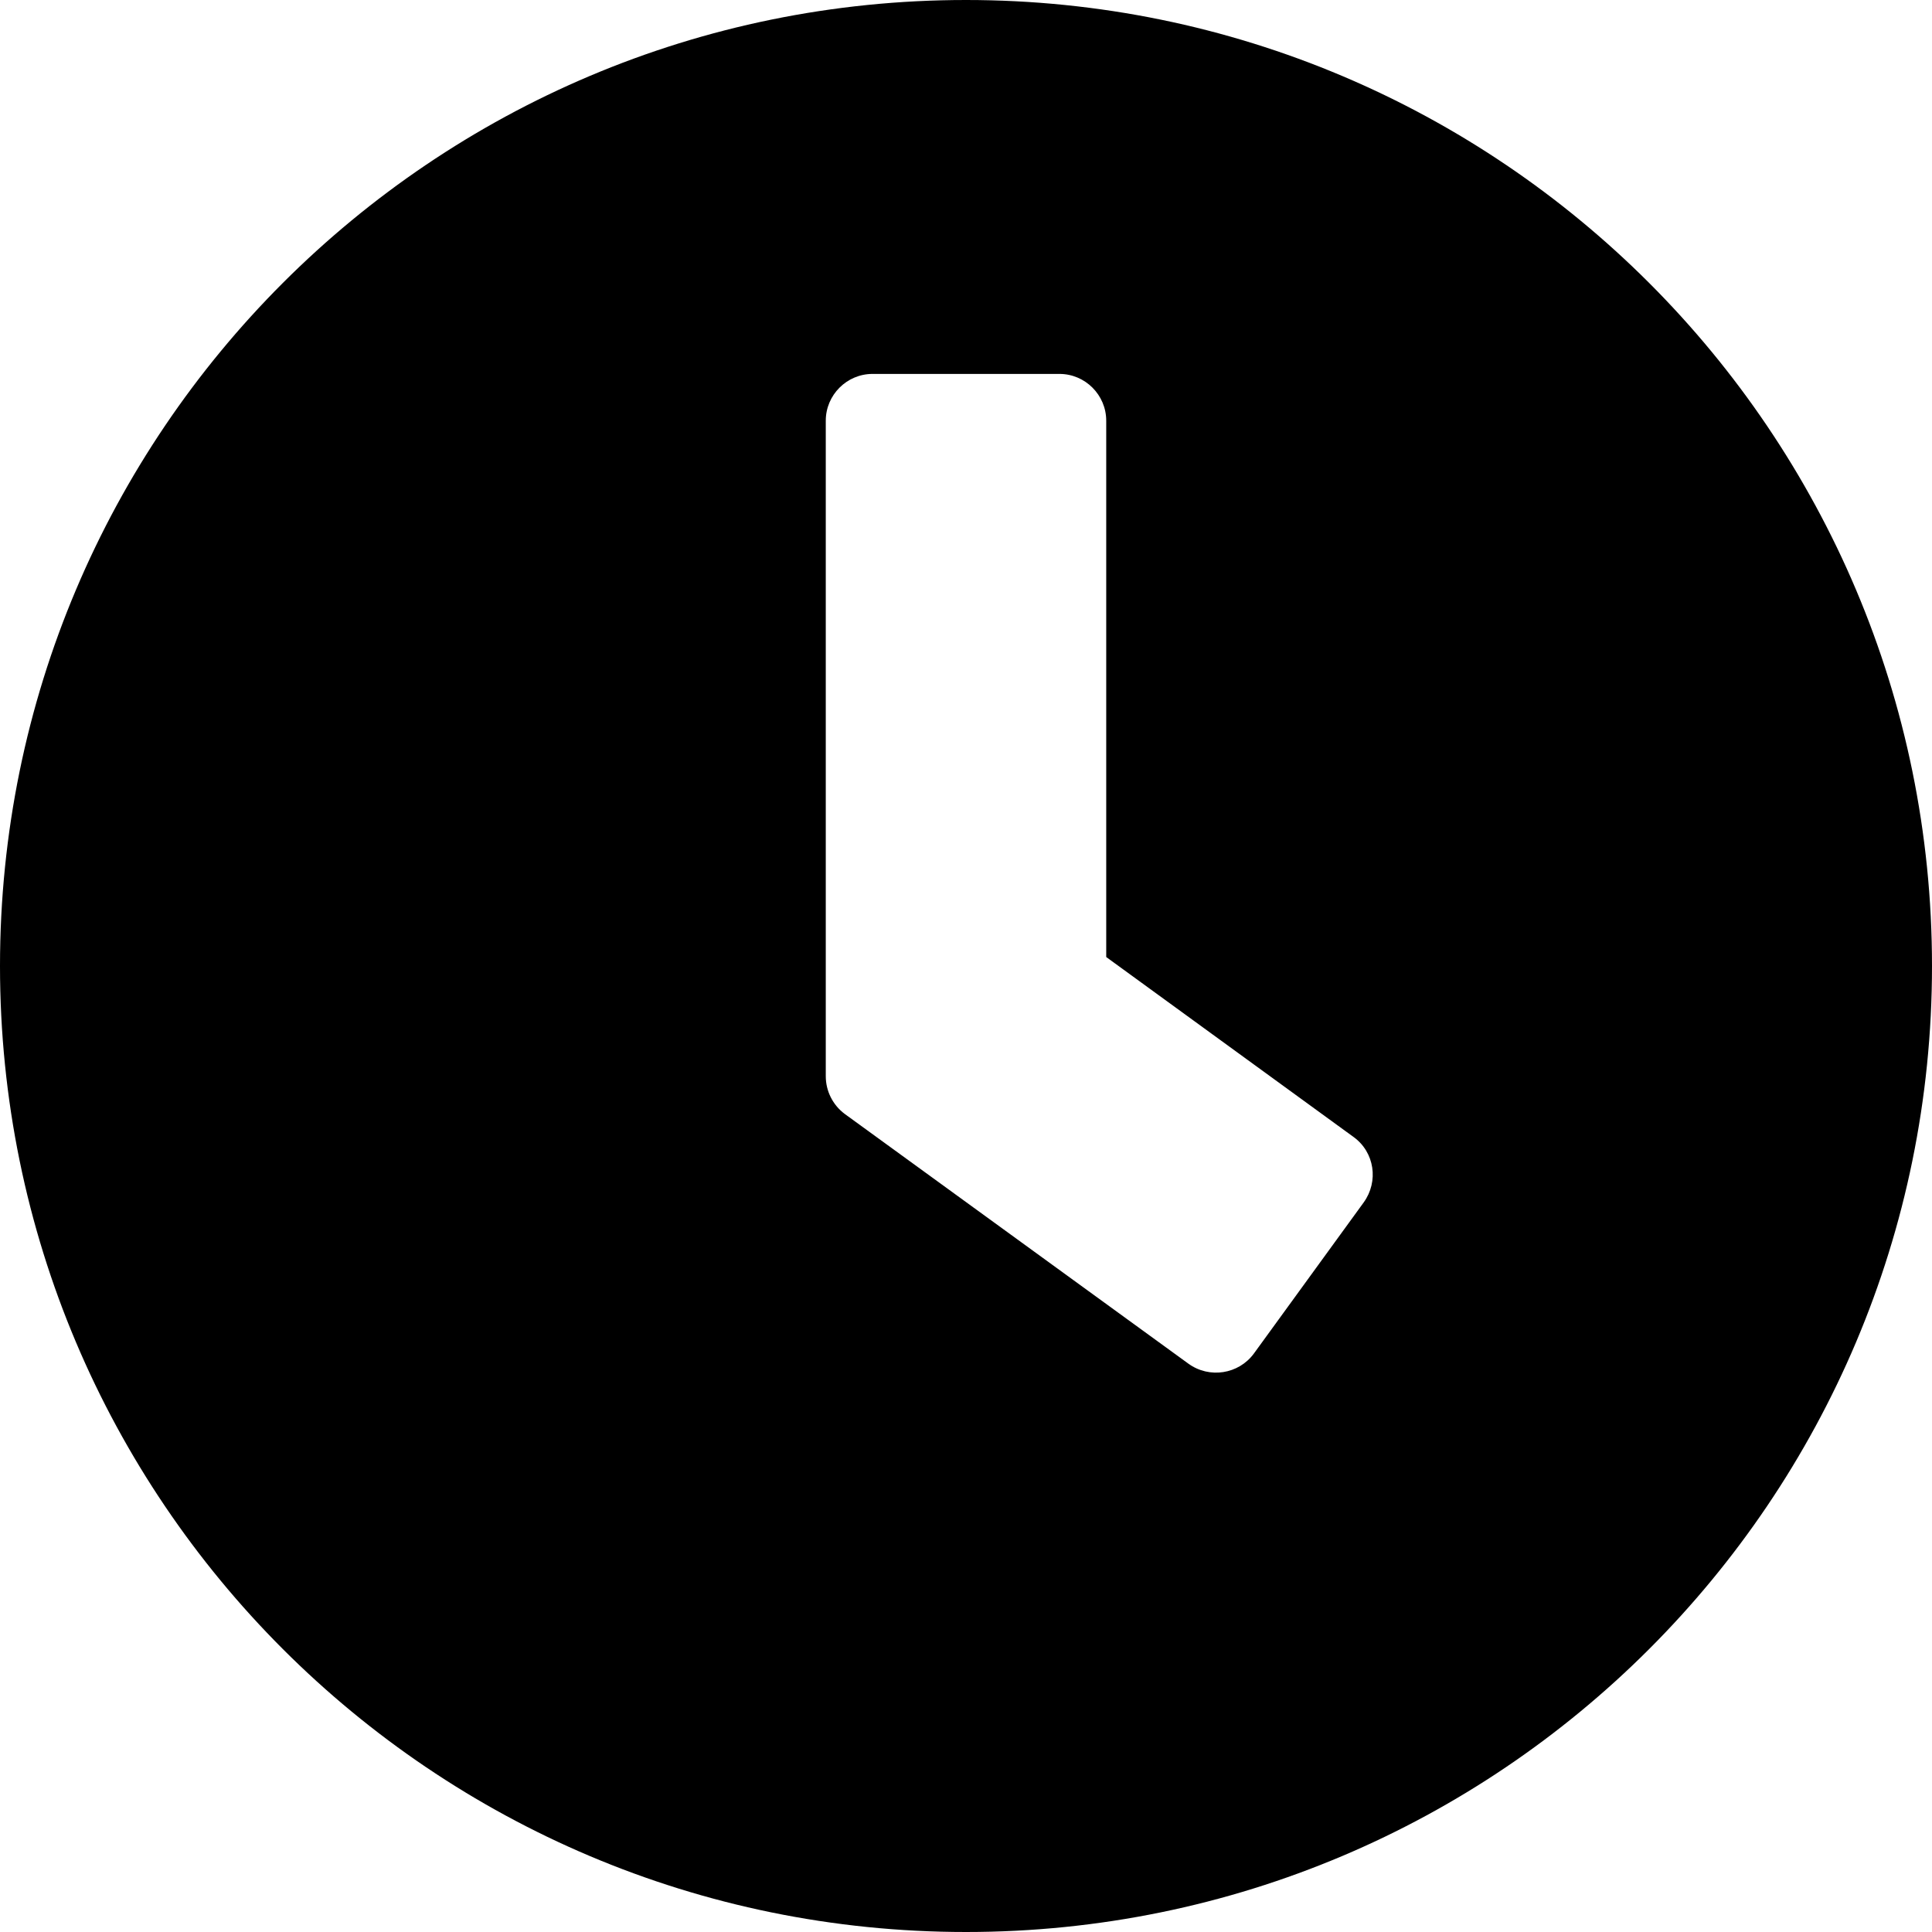
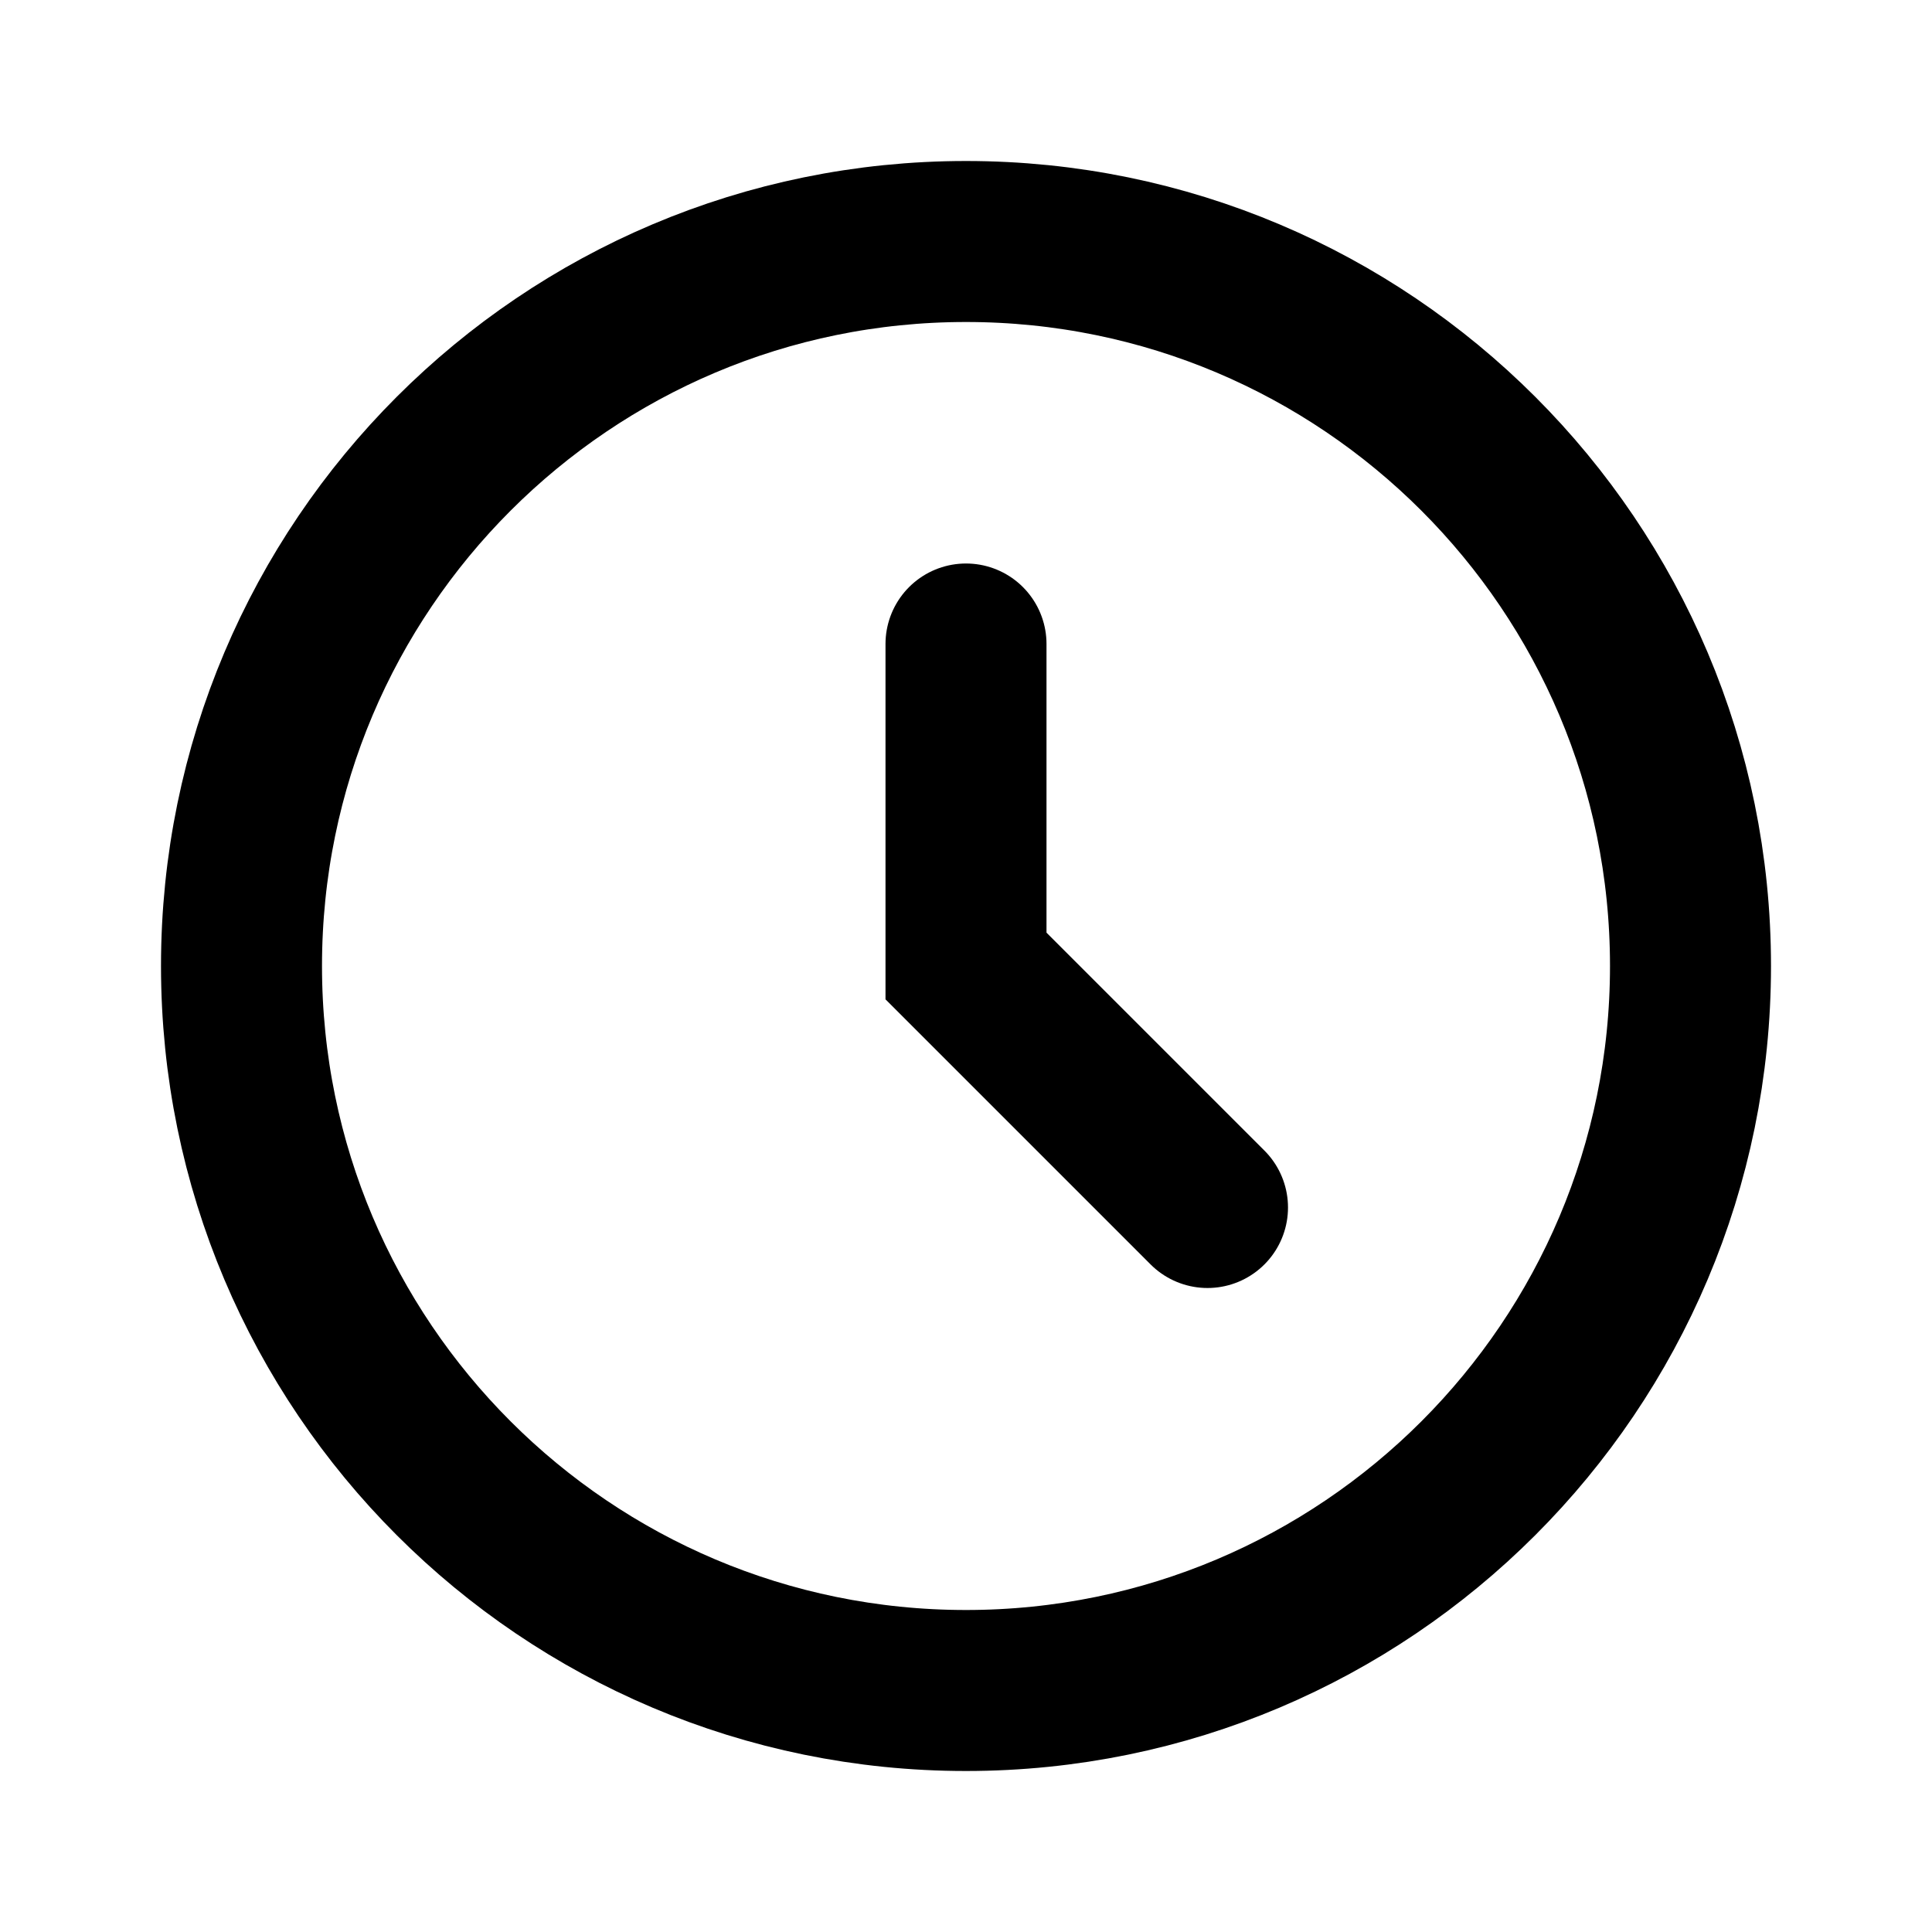
- <svg xmlns="http://www.w3.org/2000/svg" width="50" height="50" viewBox="0 0 50 50" fill="none">
-   <path d="M25 0C11.19 0 0 11.19 0 25C0 38.81 11.19 50 25 50C38.81 50 50 38.81 50 25C50 11.19 38.81 0 25 0ZM30.756 35.292L21.865 28.831C21.552 28.599 21.371 28.236 21.371 27.853V10.887C21.371 10.222 21.915 9.677 22.581 9.677H27.419C28.085 9.677 28.629 10.222 28.629 10.887V24.768L35.03 29.425C35.575 29.819 35.685 30.575 35.292 31.119L32.45 35.03C32.056 35.565 31.3 35.685 30.756 35.292Z" fill="black" />
+ <svg xmlns="http://www.w3.org/2000/svg" width="800px" height="800px" viewBox="0 0 24 24" fill="none">
+   <path d="M12 8V12L15 15" stroke="#000000" stroke-width="2" stroke-linecap="round" />
+   <circle cx="12" cy="12" r="9" stroke="#000000" stroke-width="2" />
</svg>
